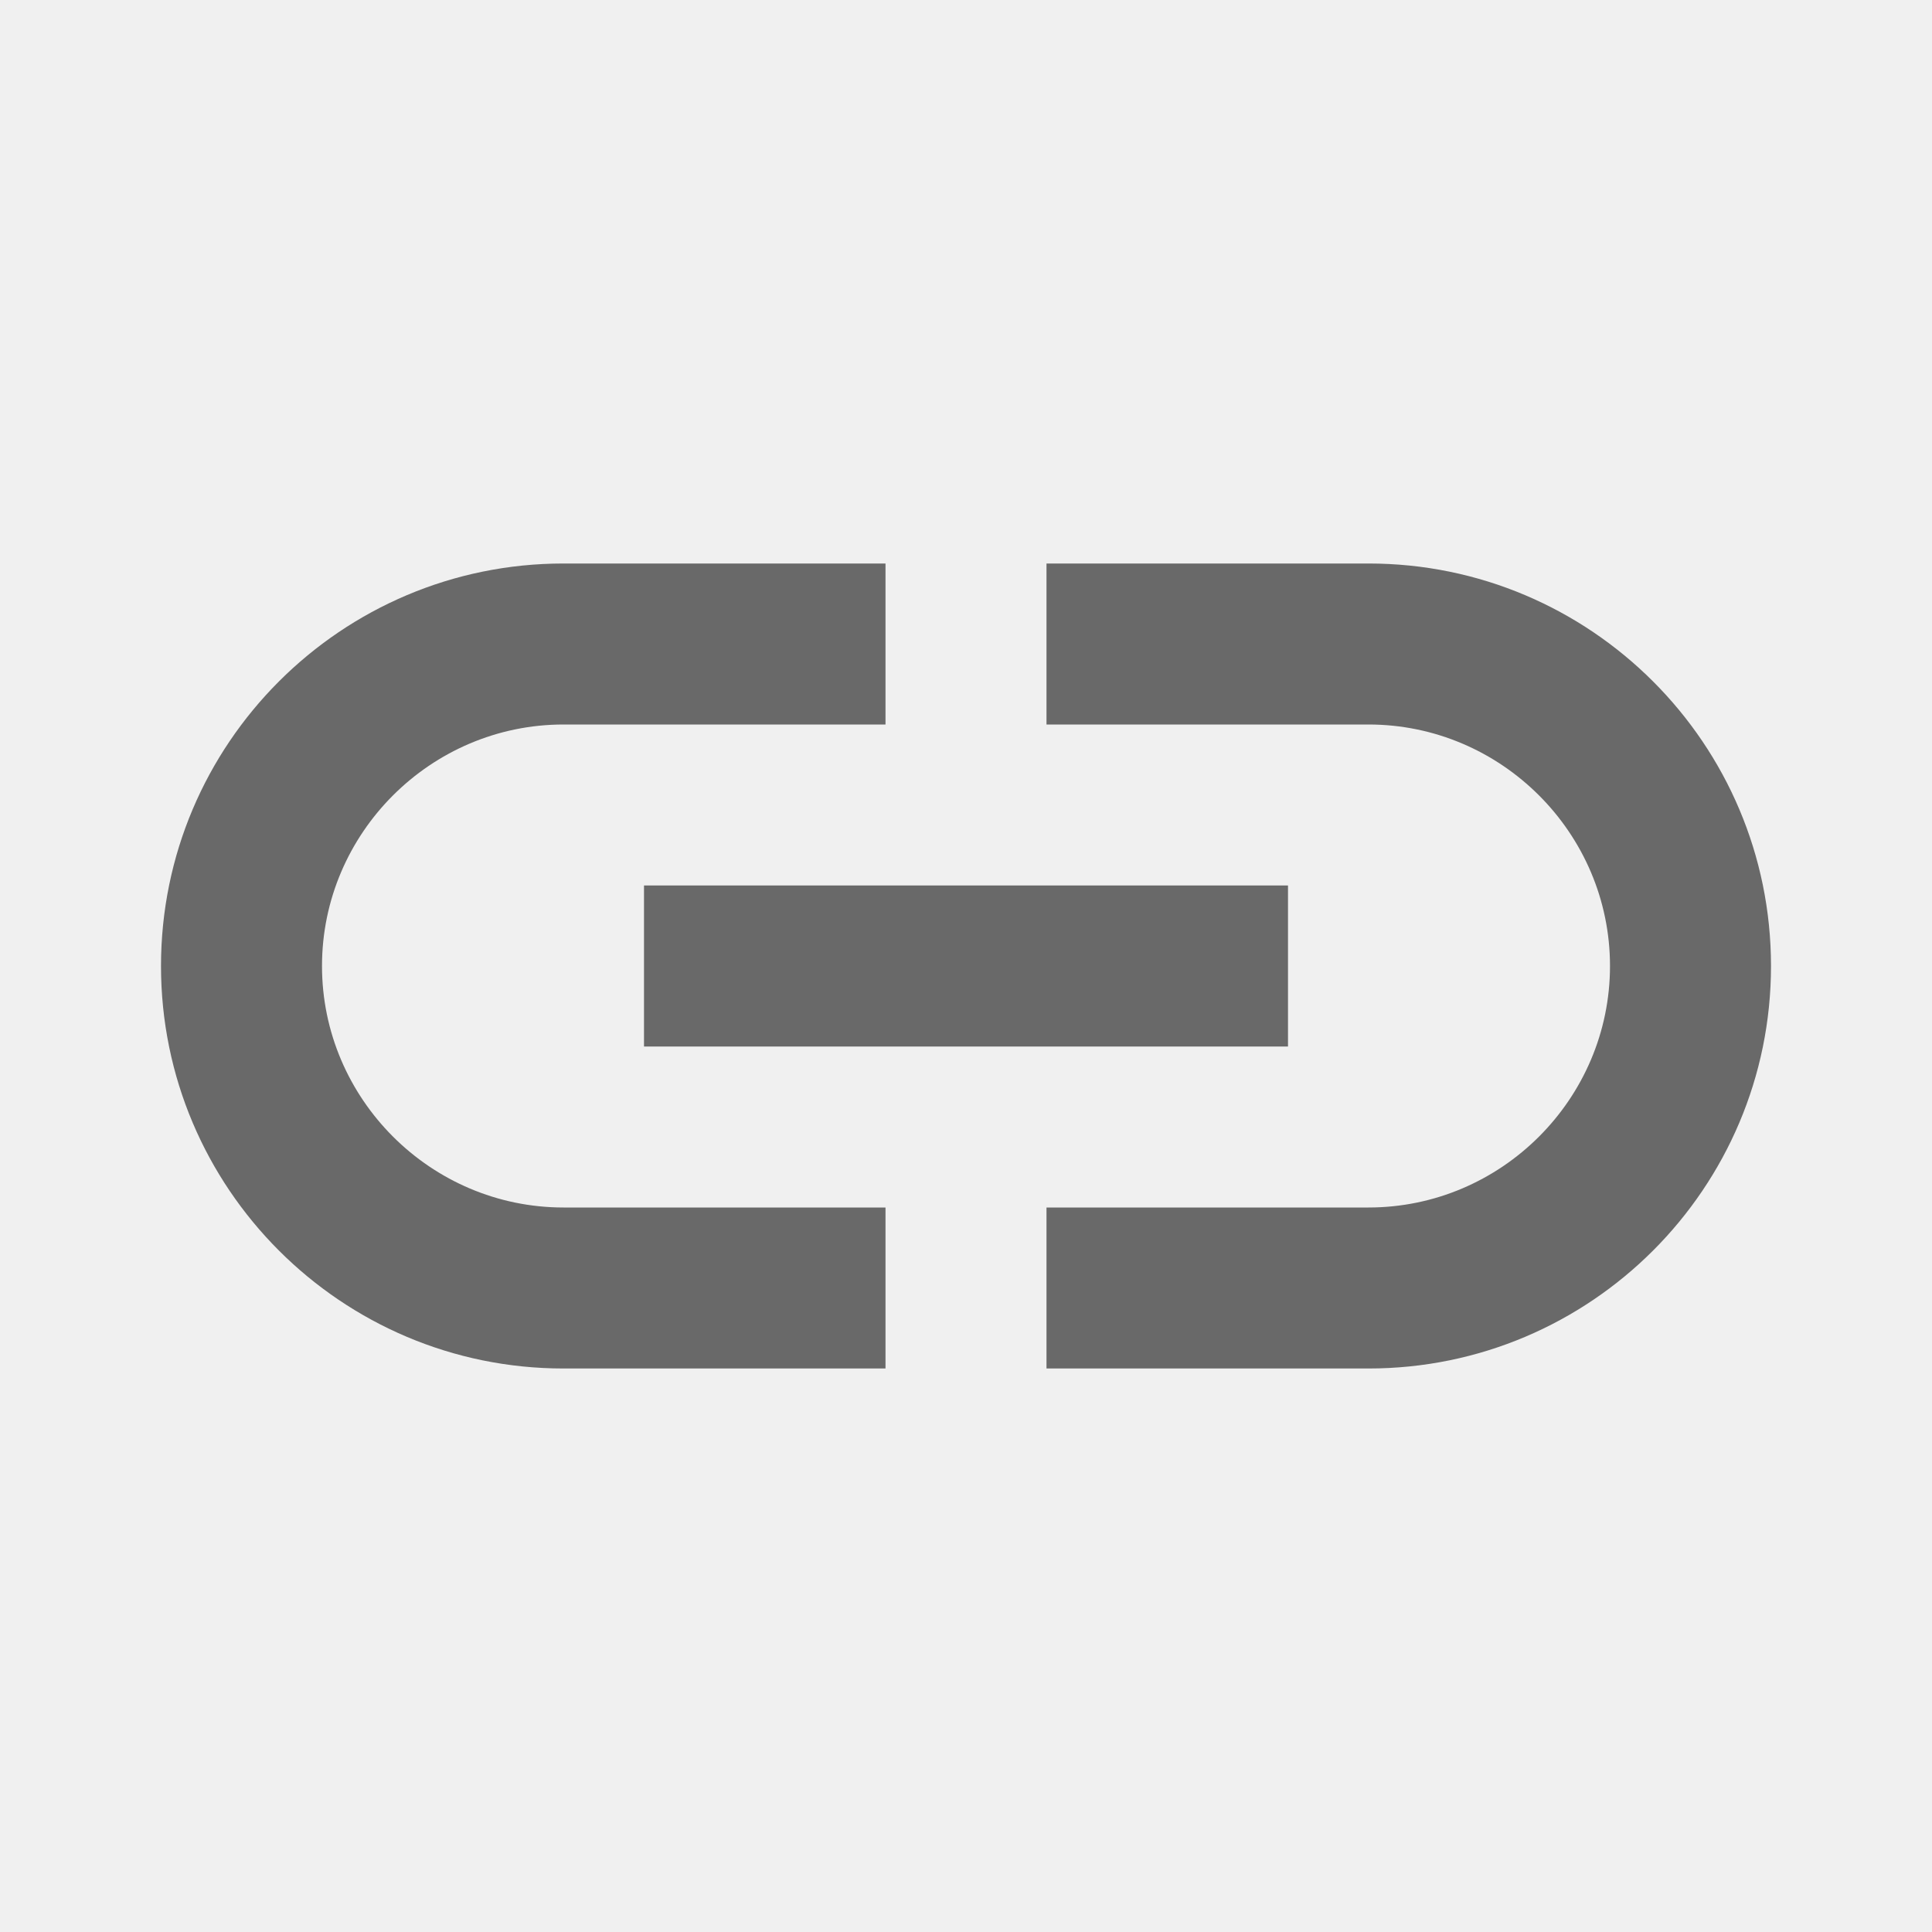
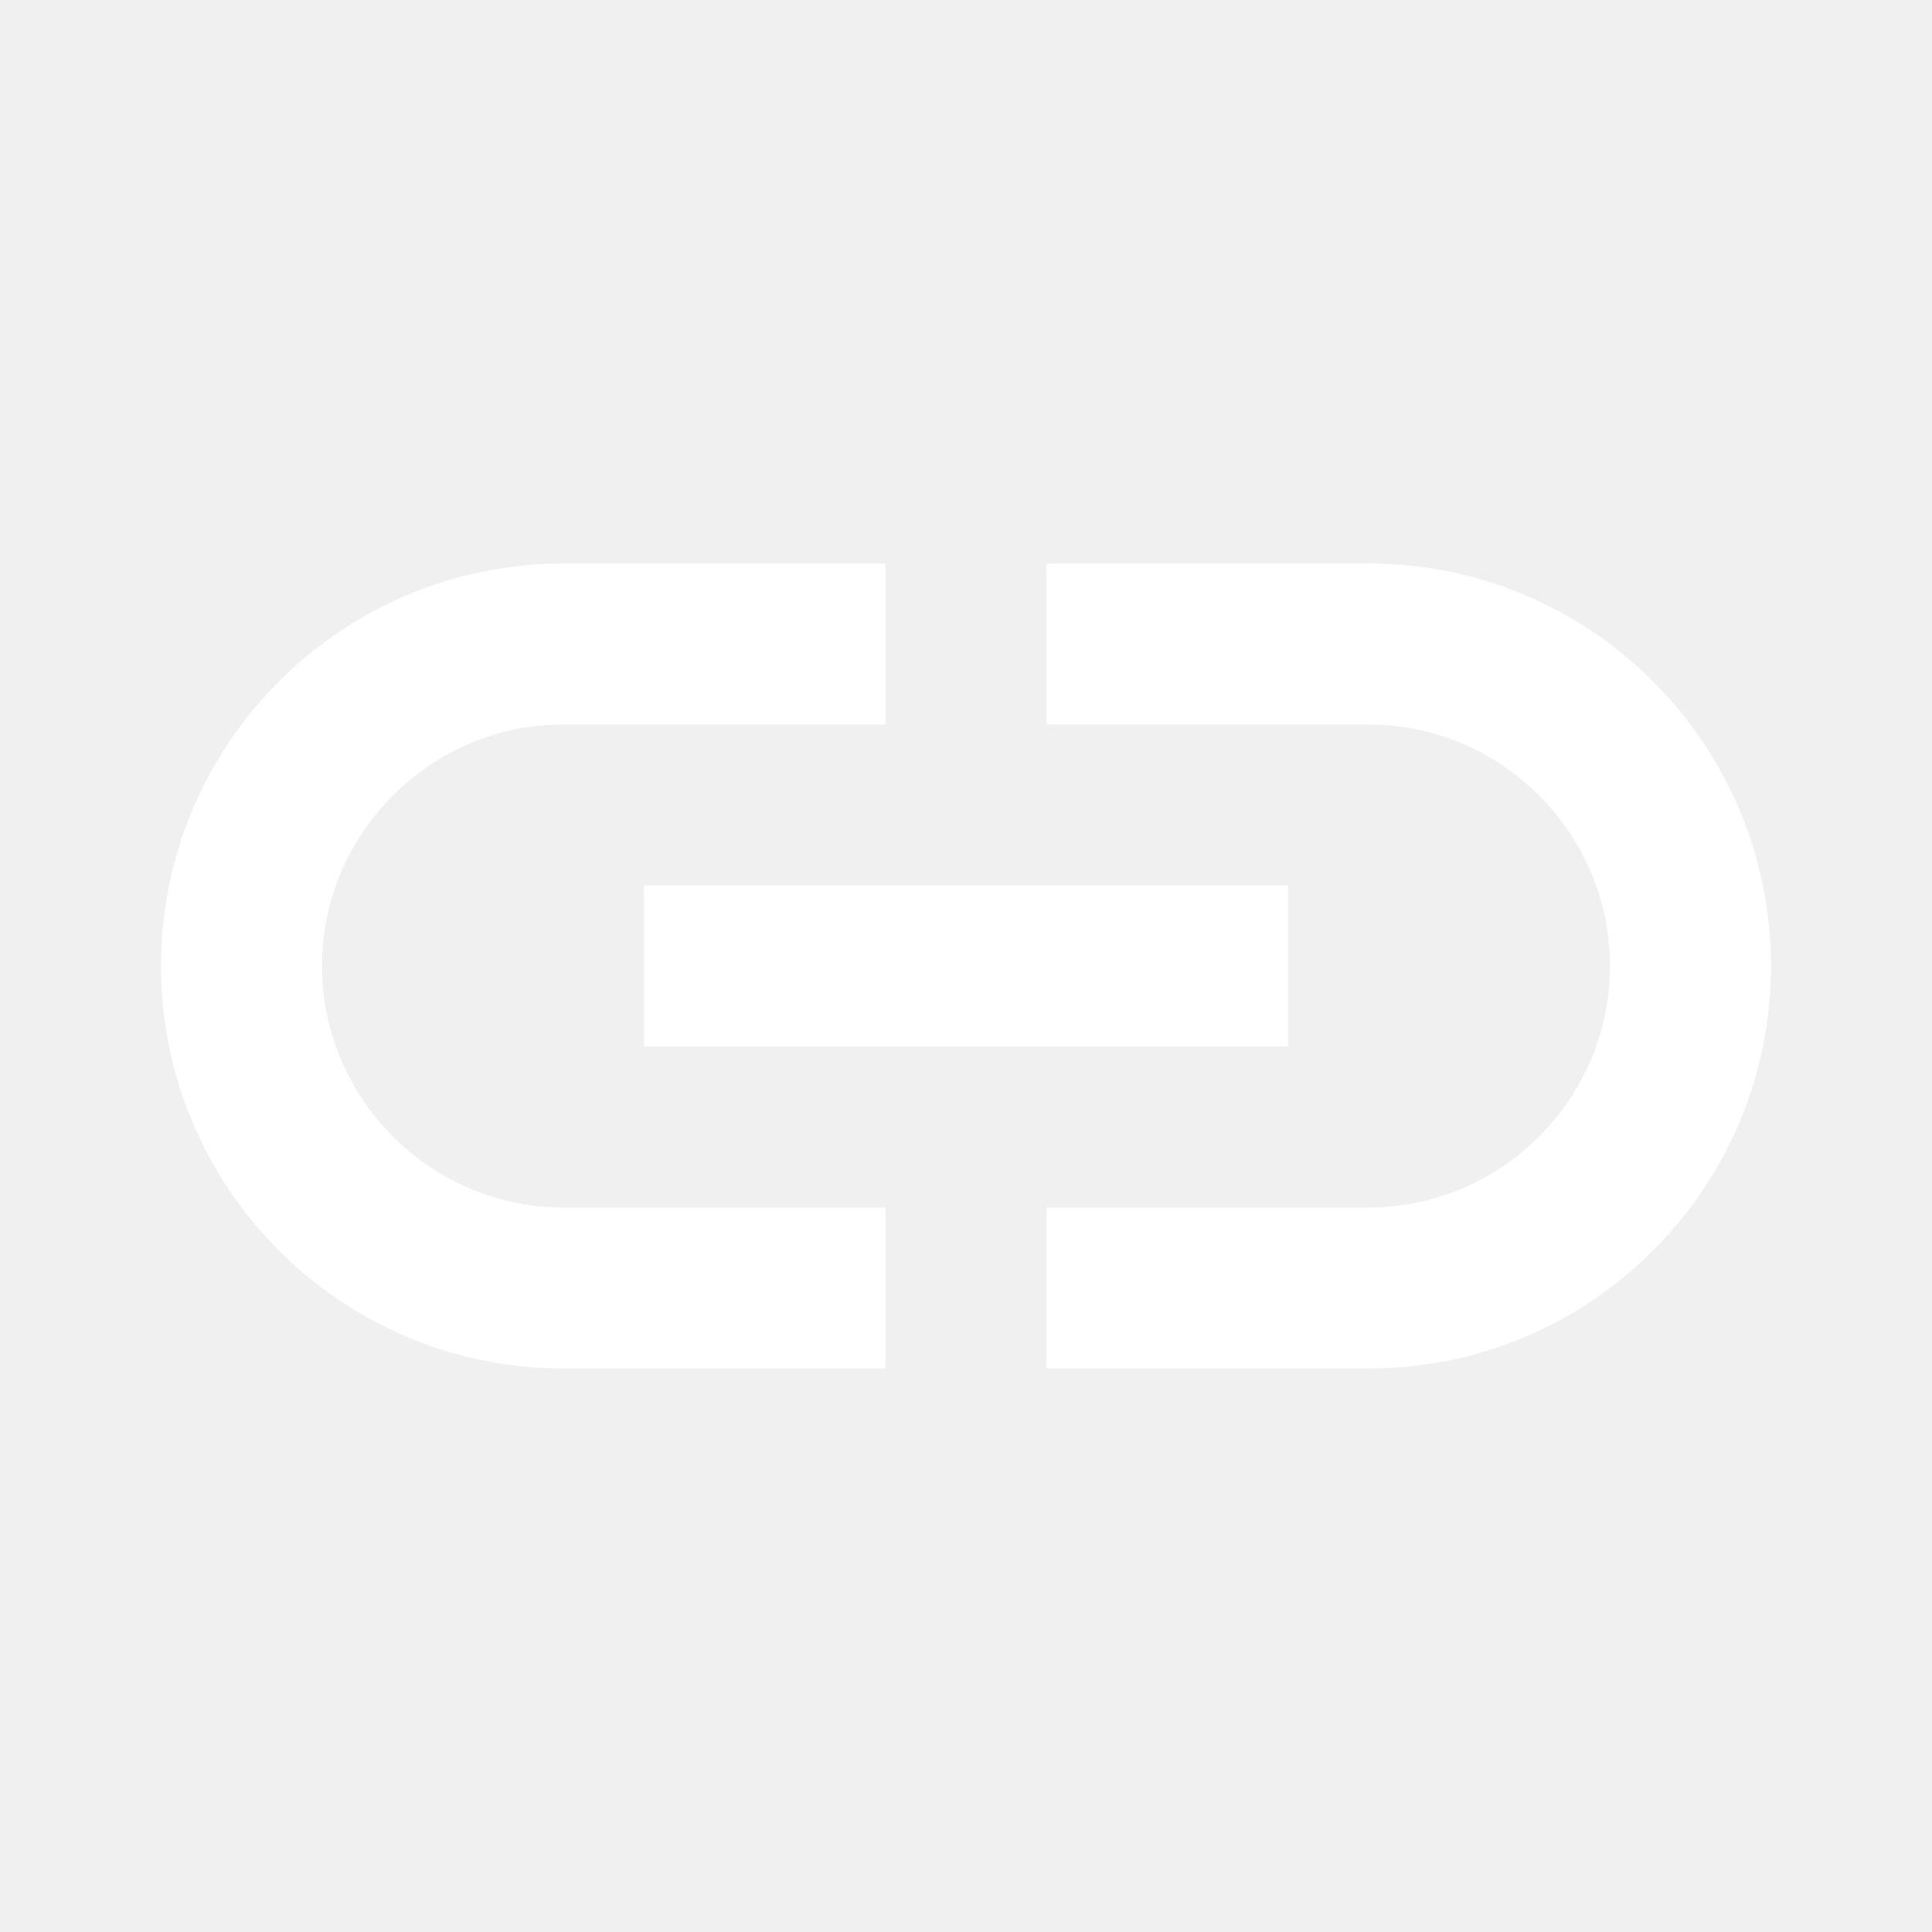
- <svg xmlns="http://www.w3.org/2000/svg" height="24px" viewBox="0 0 24 24" width="24px" fill="dimgrey">
+ <svg xmlns="http://www.w3.org/2000/svg" height="24px" viewBox="0 0 24 24" width="24px">
  <path d="M0 0h24v24H0V0z" fill="none" />
-   <path d="M17 7h-4v2h4c1.65 0 3 1.35 3 3s-1.35 3-3 3h-4v2h4c2.76 0 5-2.24 5-5s-2.24-5-5-5zm-6 8H7c-1.65 0-3-1.35-3-3s1.35-3 3-3h4V7H7c-2.76 0-5 2.24-5 5s2.24 5 5 5h4v-2zm-3-4h8v2H8z" />
+   <path d="M17 7h-4v2h4c1.65 0 3 1.35 3 3s-1.35 3-3 3h-4v2h4c2.76 0 5-2.24 5-5s-2.24-5-5-5zm-6 8H7c-1.65 0-3-1.35-3-3s1.35-3 3-3h4V7H7c-2.76 0-5 2.24-5 5s2.24 5 5 5h4v-2zm-3-4h8v2H8z" fill="white" />
</svg>
